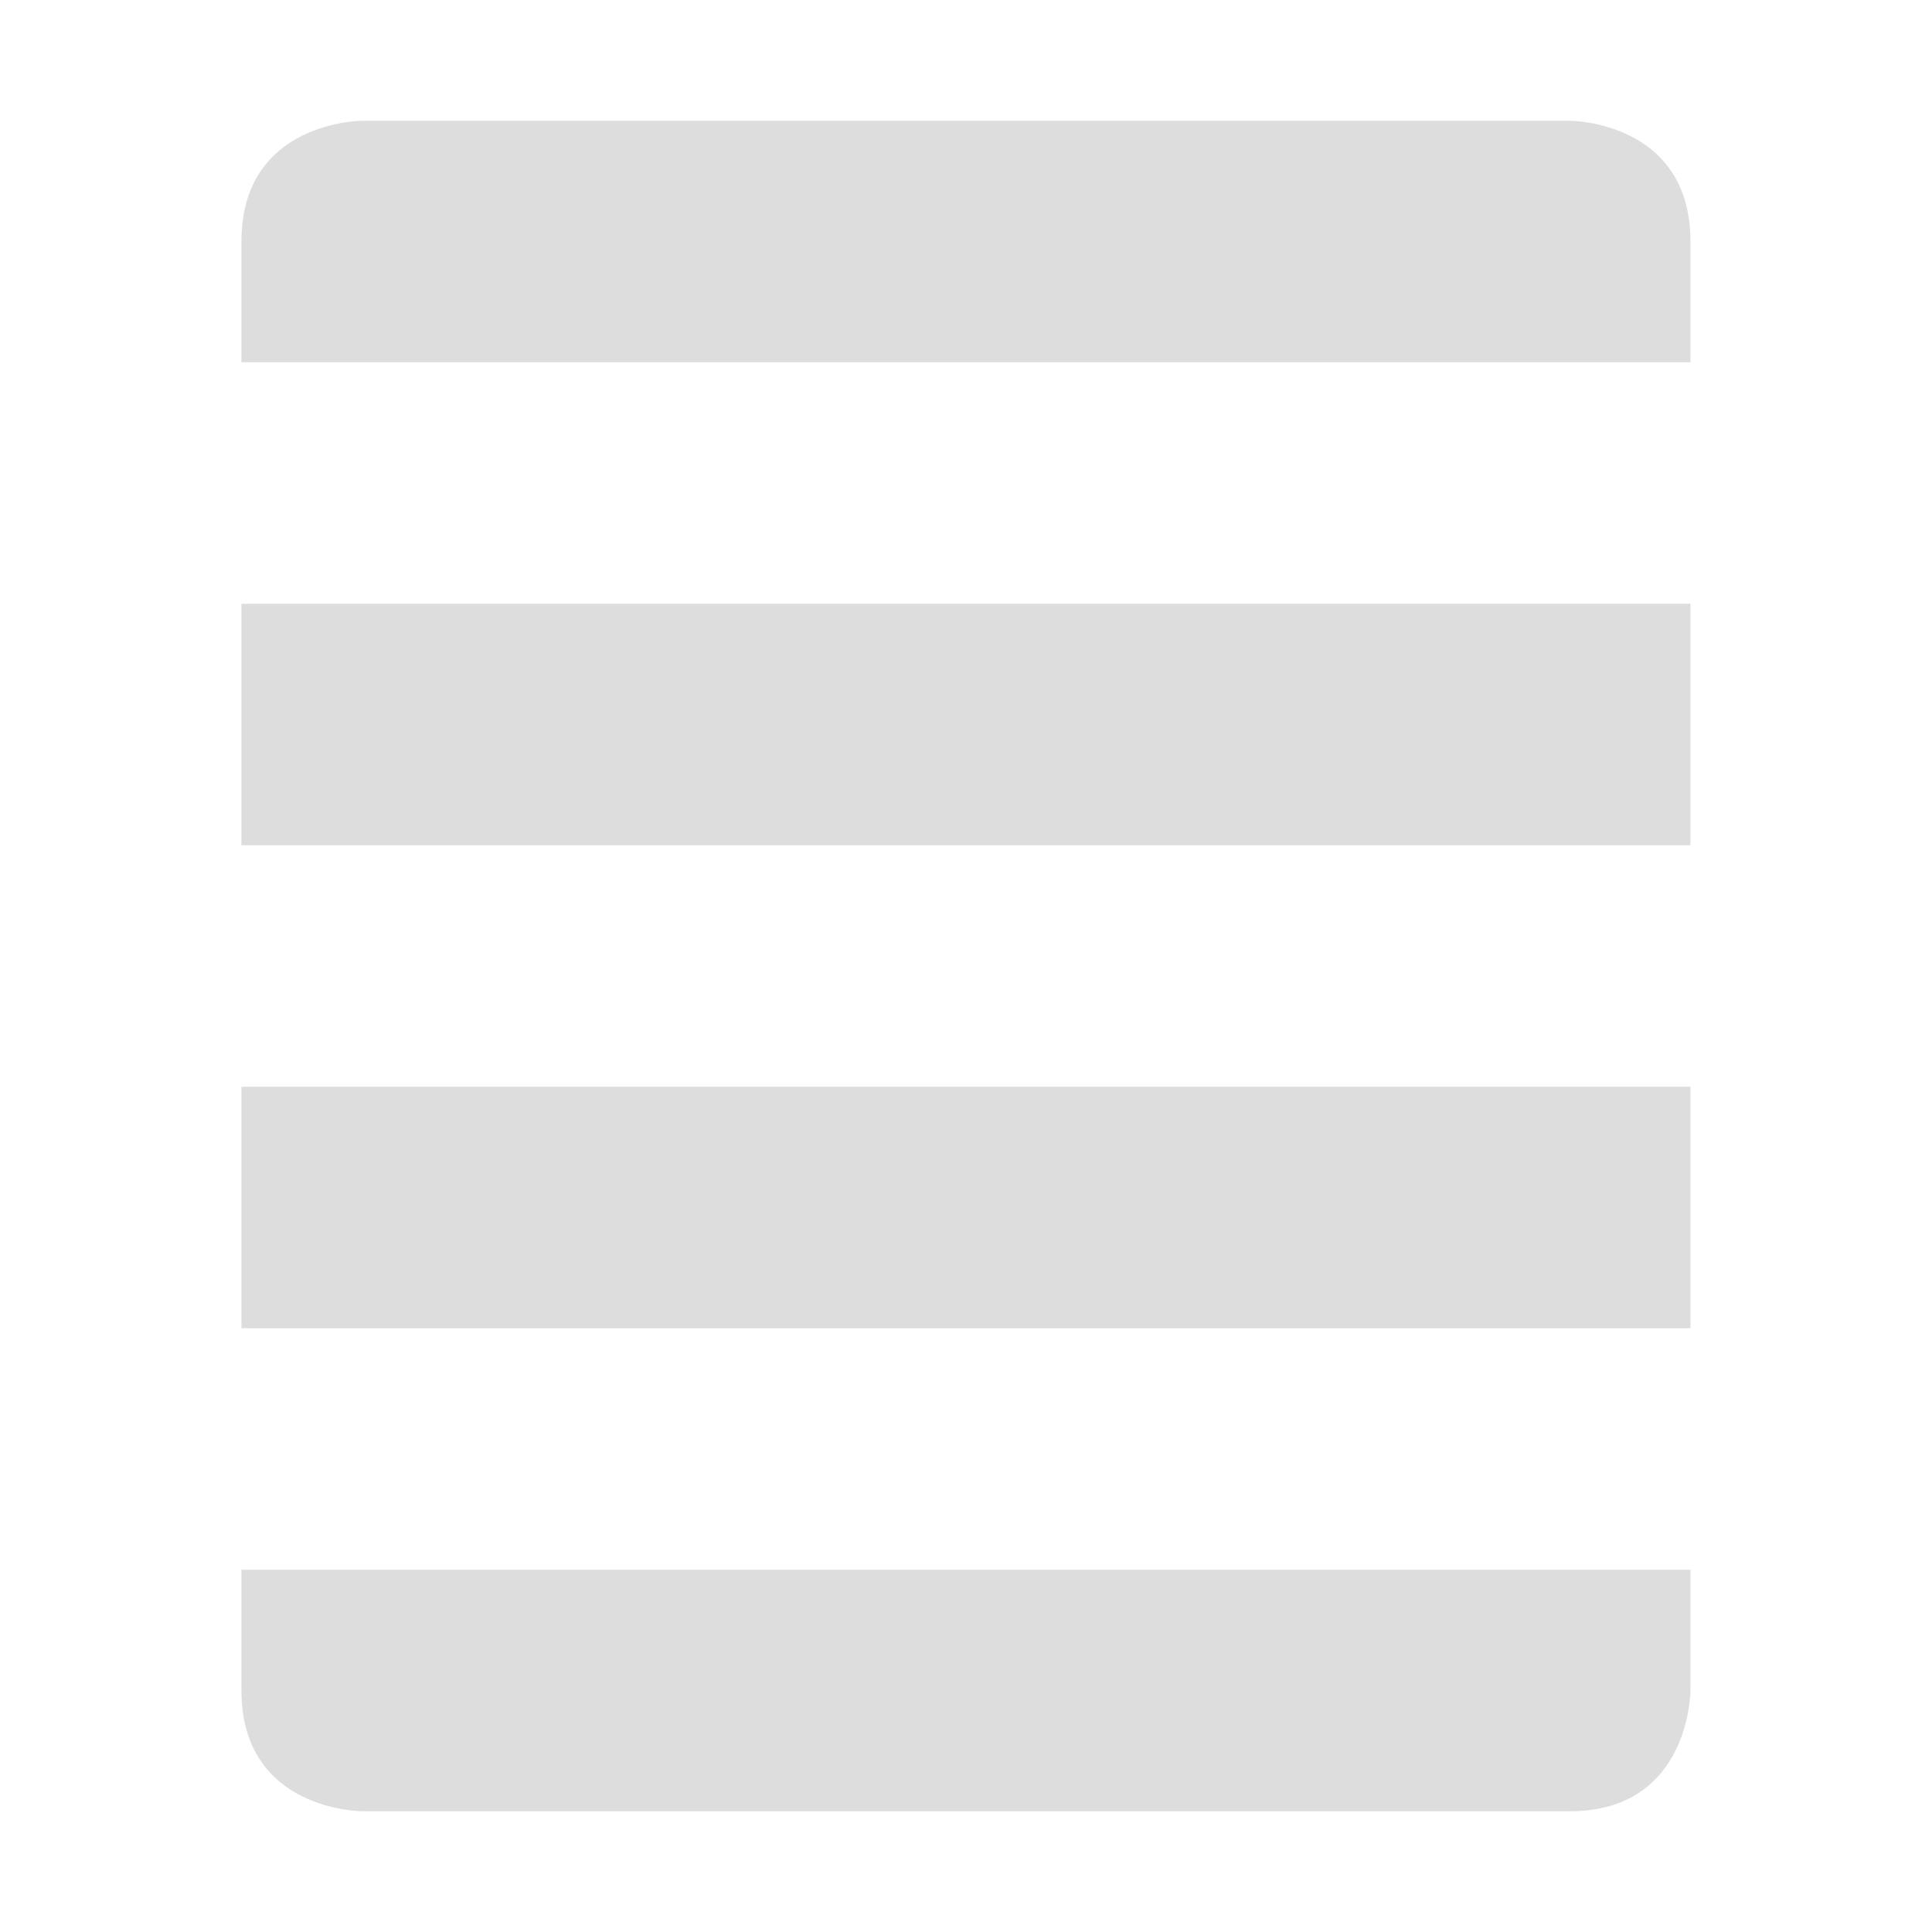
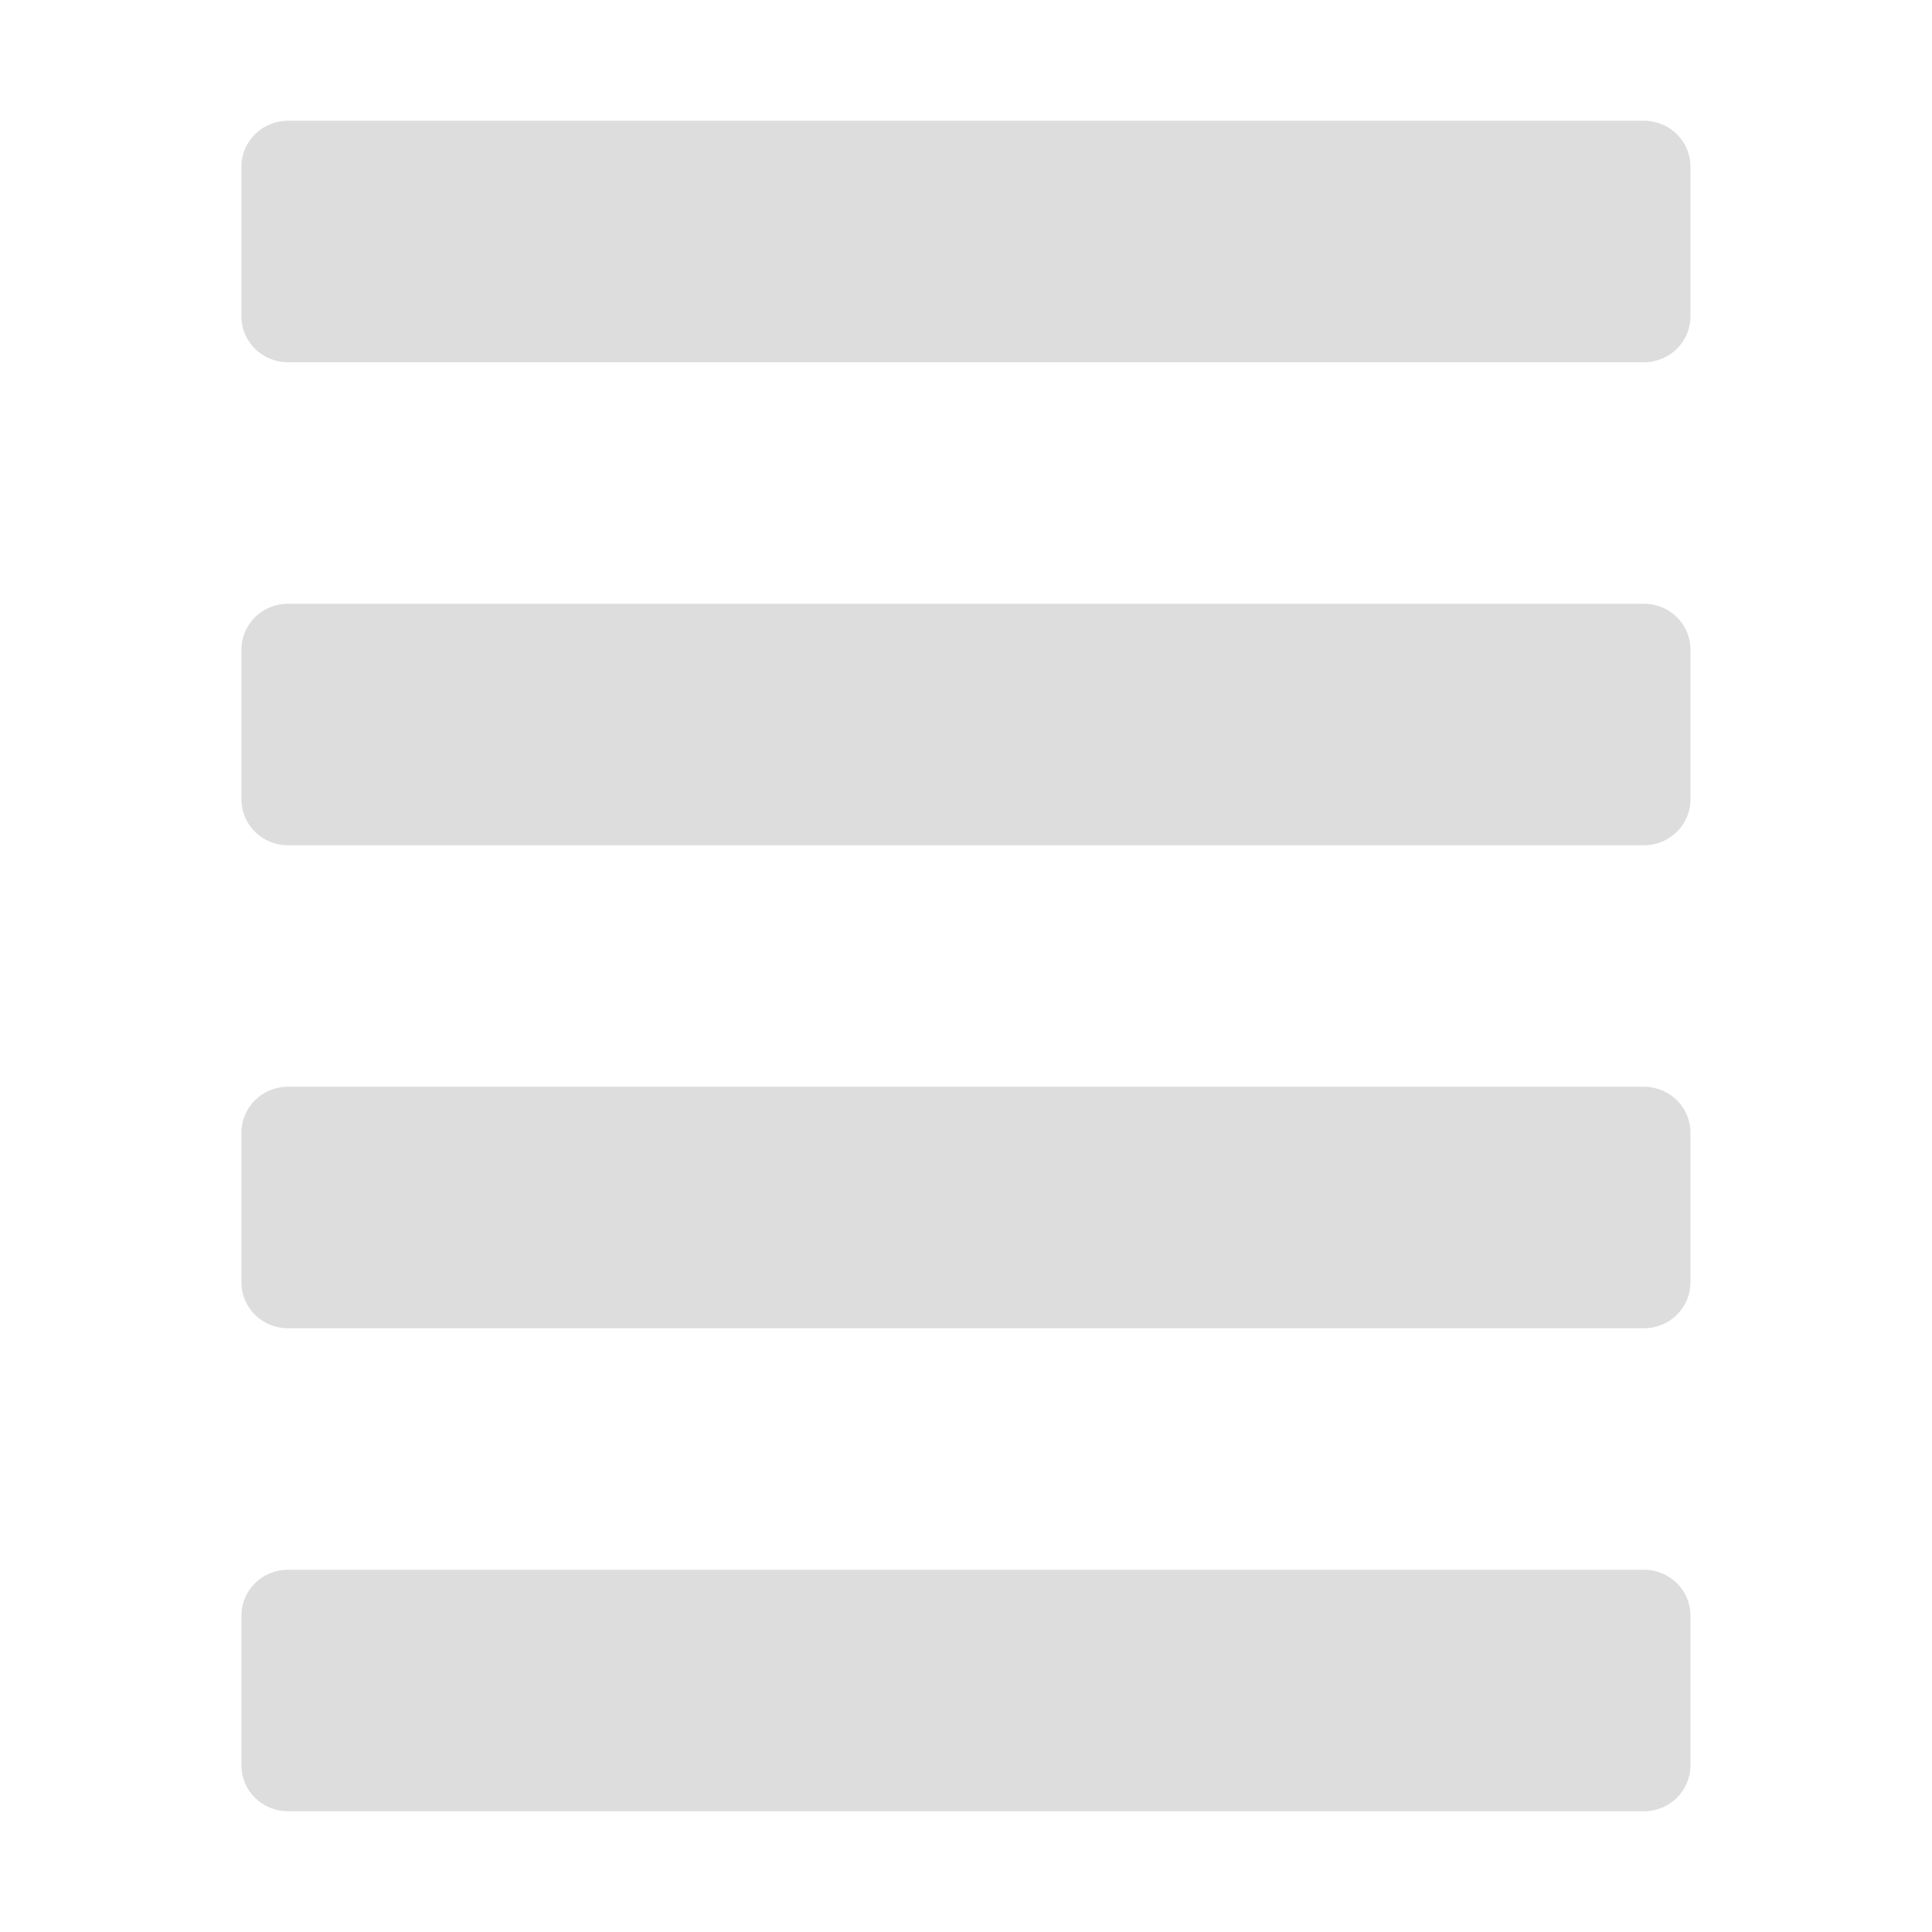
- <svg xmlns="http://www.w3.org/2000/svg" xmlns:xlink="http://www.w3.org/1999/xlink" height="16" id="svg7384" style="enable-background:new" version="1.1" width="16">
+ <svg xmlns="http://www.w3.org/2000/svg" xmlns:ns1="http://www.openswatchbook.org/uri/2009/osb" xmlns:xlink="http://www.w3.org/1999/xlink" height="16" id="svg7384" style="enable-background:new" version="1.1" width="16">
  <defs id="defs7386">
+     <linearGradient id="linearGradient5606" ns1:paint="solid">
+       <stop id="stop5608" offset="0" style="stop-color:#000000;stop-opacity:1;" />
+     </linearGradient>
    <filter color-interpolation-filters="sRGB" id="filter7554">
      <feBlend id="feBlend7556" in2="BackgroundImage" mode="darken" />
    </filter>
    <linearGradient gradientTransform="matrix(0.08112299,0,0,0.07855526,540.8143,254.8467)" gradientUnits="userSpaceOnUse" xlink:href="#linearGradient3785" id="linearGradient3189" x1="365.512" x2="365.978" y1="408.397" y2="520.171" />
    <linearGradient id="linearGradient3785">
      <stop id="stop3787" offset="0" style="stop-color:#384880;stop-opacity:1;" />
      <stop id="stop3789" offset="1" style="stop-color:#000000;stop-opacity:1;" />
    </linearGradient>
  </defs>
  <g id="layer9" style="display:inline" transform="translate(-661.0004,169)" />
  <g id="layer10" style="display:inline;filter:url(#filter7554)" transform="translate(-661.0004,169)" />
  <g id="layer1" style="display:inline" transform="translate(-420.0002,-448)" />
  <g id="layer14" style="display:inline" transform="translate(-661.0004,169)" />
  <g id="layer15" style="display:inline" transform="translate(-661.0004,169)">
-     <path d="m 663,-167 0,1 12,0 0,-1 c 0,-1 -1,-1 -1,-1 l -10,0 c 0,0 -1,0 -1,1 z m 0,3 0,2 12,0 0,-2 z m 0,4 0,2 12,0 0,-2 z m 0,4 0,1 c 0,1 1,1 1,1 l 10,0 c 1,0 1,-1 1,-1 l 0,-1 z" id="rect4037" style="fill:#dddddd;fill-opacity:1;stroke:none;display:inline" />
+     <rect height="2" id="rect5975" rx="0.385" ry="0.379" style="color:#bebebe;fill:#dddddd;fill-opacity:1;fill-rule:nonzero;stroke:none;stroke-width:2;marker:none;visibility:visible;display:inline;overflow:visible;enable-background:accumulate" width="12" x="663" y="-160" />
+     <rect height="2" id="rect5971" rx="0.385" ry="0.379" style="color:#bebebe;fill:#dddddd;fill-opacity:1;fill-rule:nonzero;stroke:none;stroke-width:2;marker:none;visibility:visible;display:inline;overflow:visible;enable-background:accumulate" width="12" x="663" y="-168" />
+     <rect height="2" id="rect5973" rx="0.385" ry="0.379" style="color:#bebebe;fill:#dddddd;fill-opacity:1;fill-rule:nonzero;stroke:none;stroke-width:2;marker:none;visibility:visible;display:inline;overflow:visible;enable-background:accumulate" width="12" x="663" y="-164" />
+     <rect height="2" id="rect5977" rx="0.385" ry="0.379" style="color:#bebebe;fill:#dddddd;fill-opacity:1;fill-rule:nonzero;stroke:none;stroke-width:2;marker:none;visibility:visible;display:inline;overflow:visible;enable-background:accumulate" width="12" x="663" y="-156" />
  </g>
  <g id="g71291" style="display:inline" transform="translate(-661.0004,169)" />
-   <g id="g4953" style="display:inline" transform="translate(-661.0004,169)" />
+   <g id="layer2" style="display:inline" transform="translate(-420.0002,-298)" />
  <g id="layer12" style="display:inline" transform="translate(-661.0004,169)" />
</svg>
